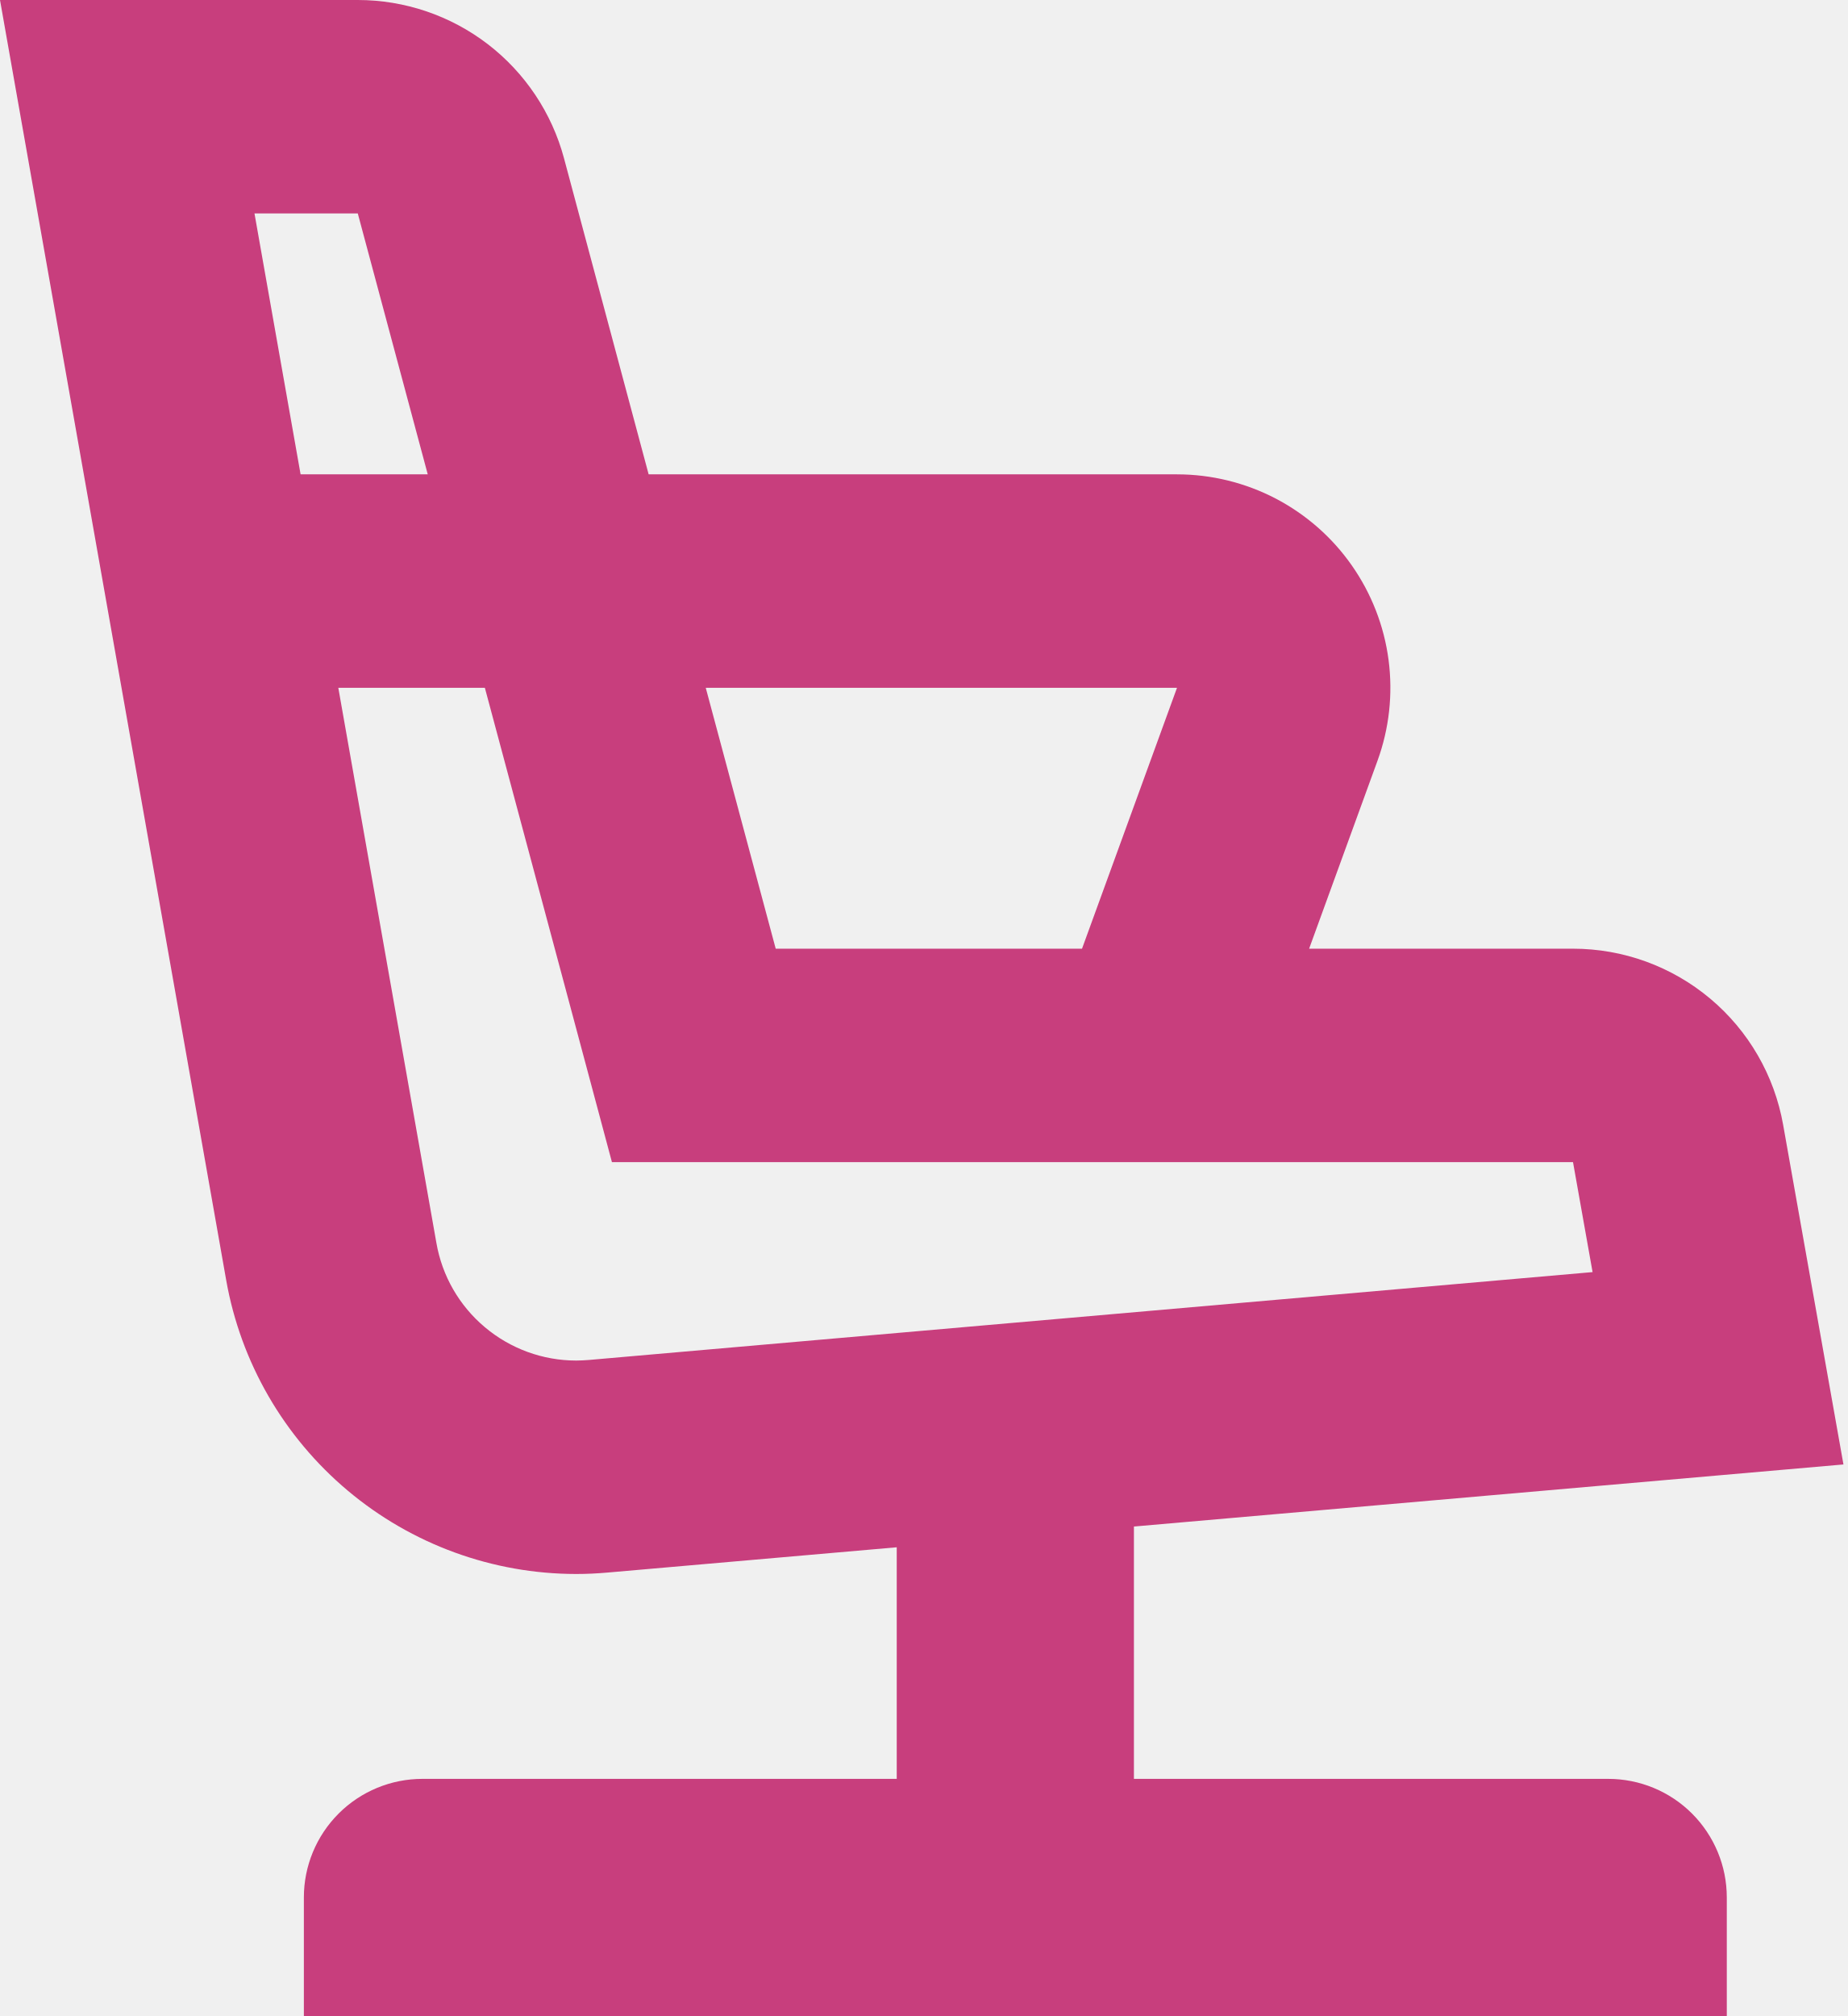
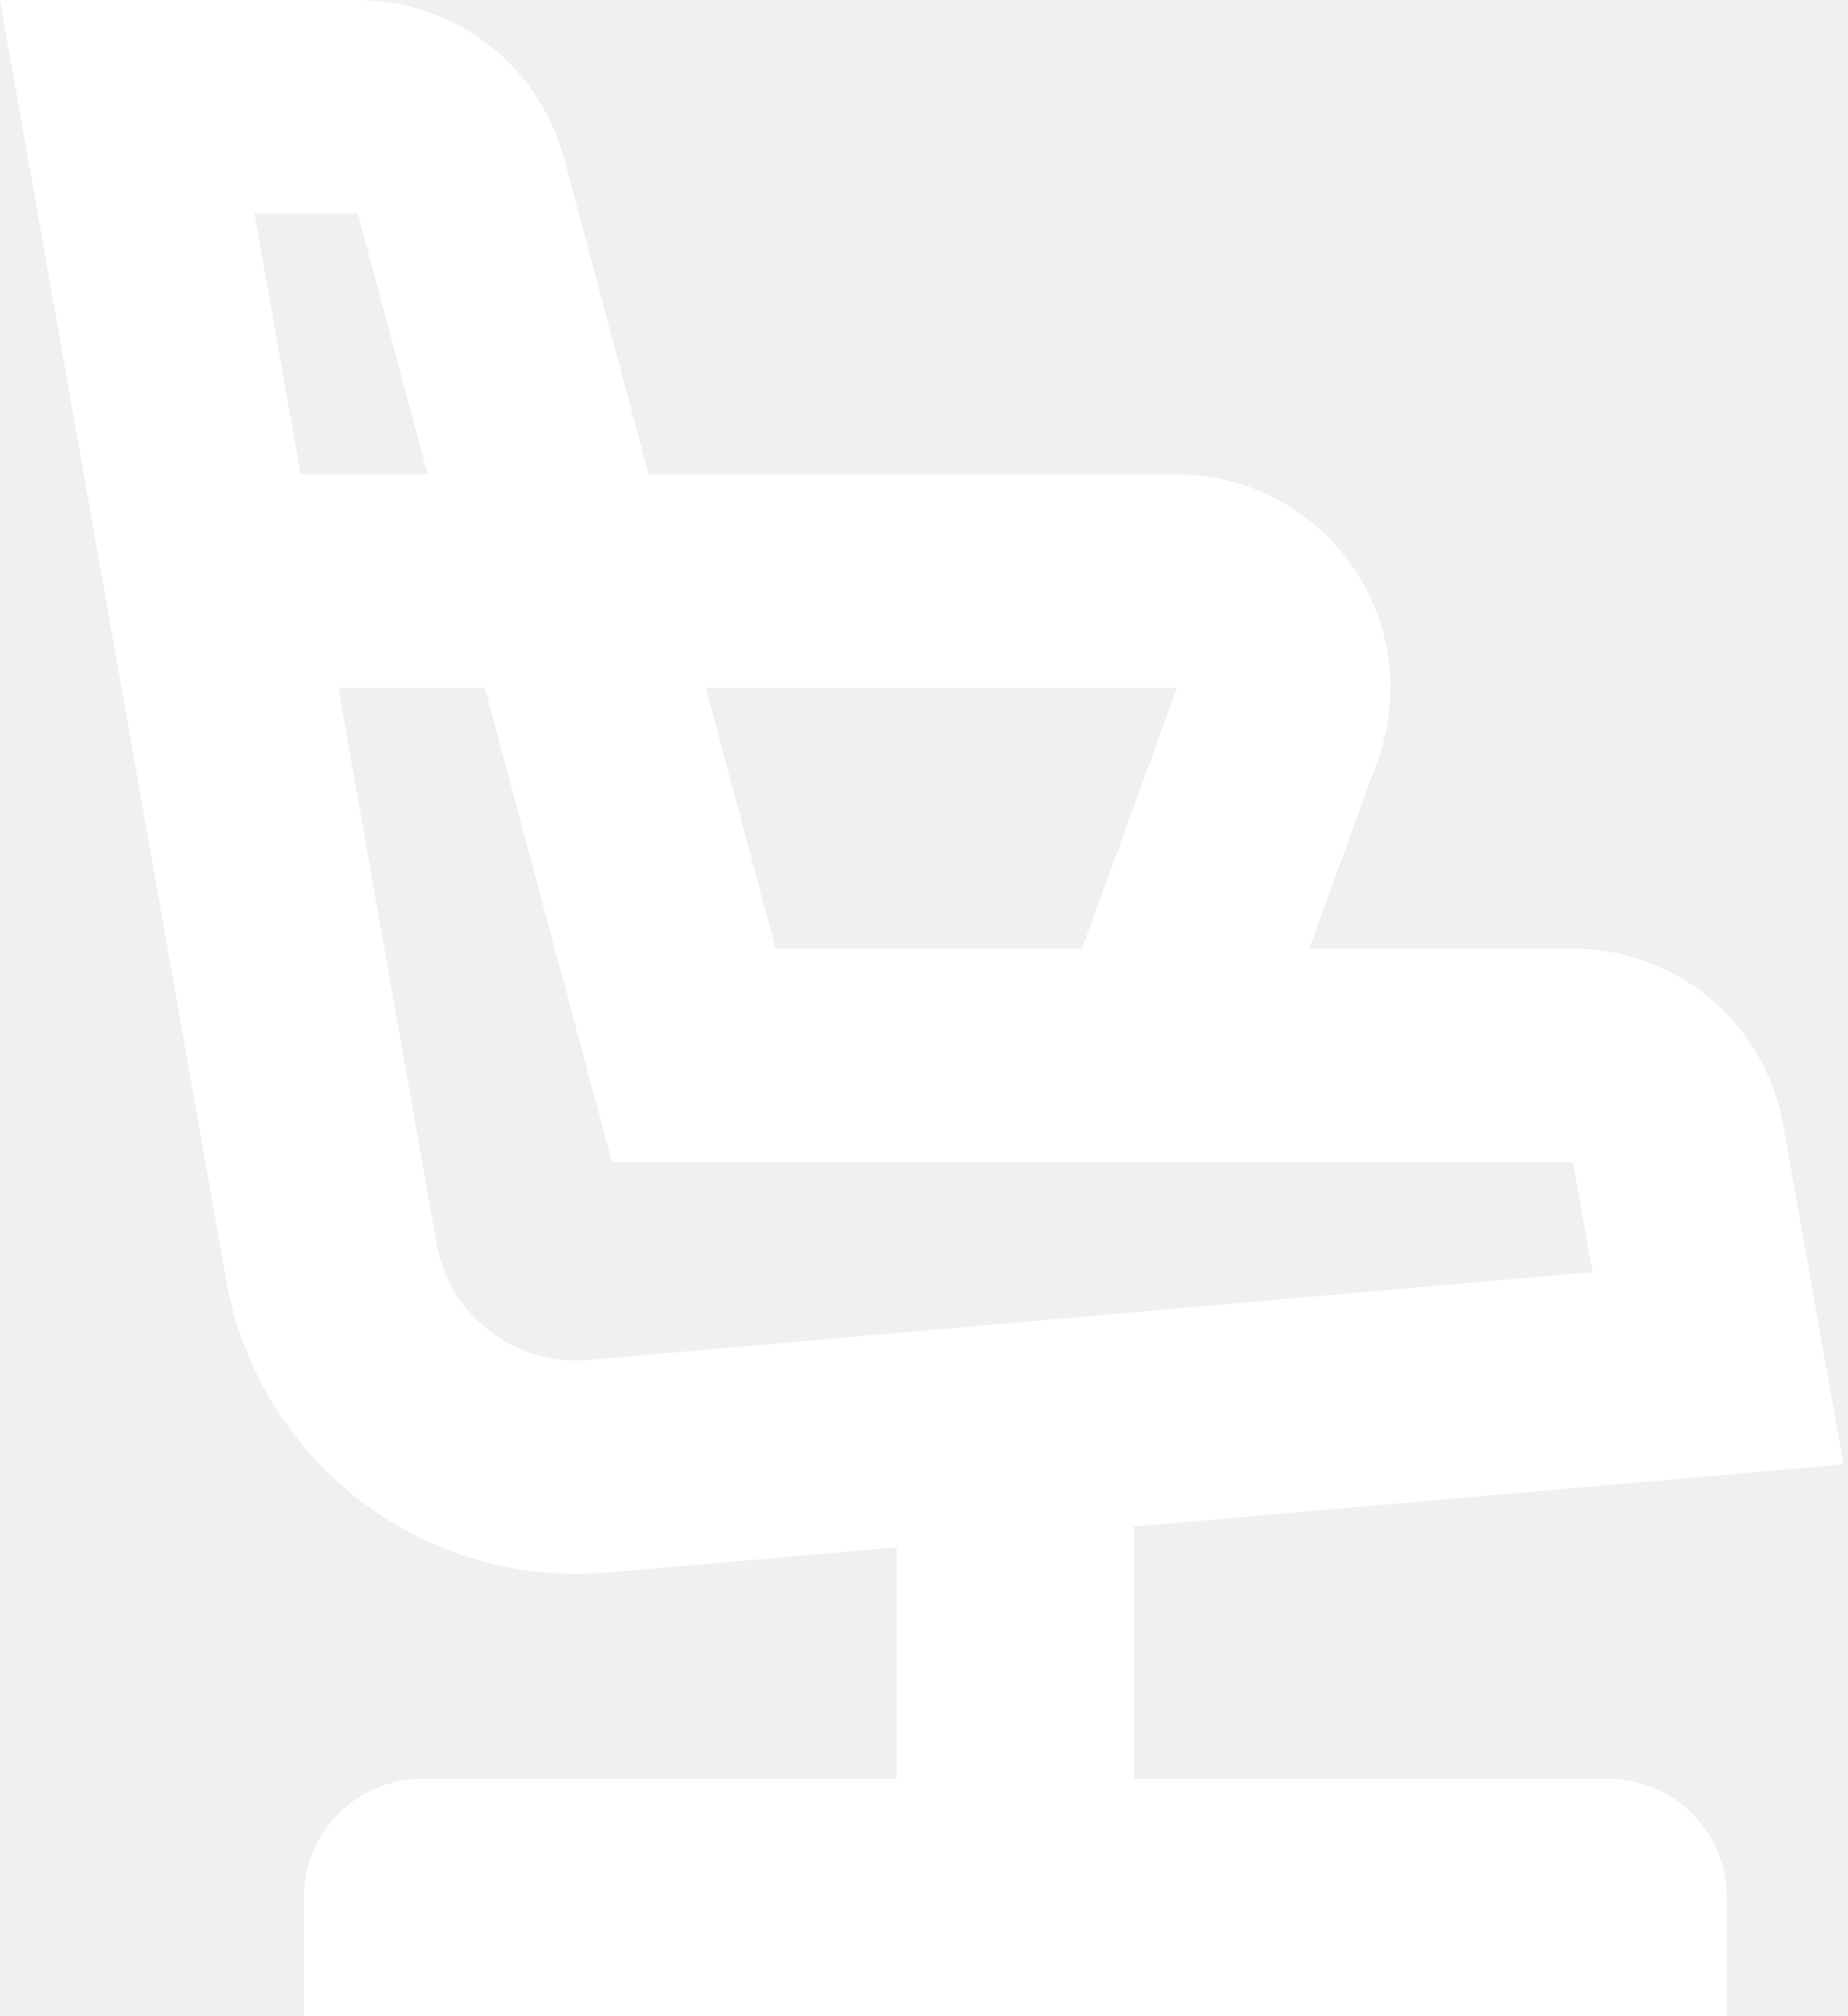
<svg xmlns="http://www.w3.org/2000/svg" width="22" height="24" viewBox="0 0 22 24" fill="none">
-   <path d="M6.86 18.738C6.984 18.738 7.108 18.732 7.233 18.721L10.677 18.42V21.177H5.03C4.656 21.177 4.297 21.325 4.032 21.59C3.767 21.855 3.618 22.214 3.618 22.588V24H20.56V22.588C20.56 22.214 20.411 21.855 20.146 21.59C19.881 21.325 19.522 21.177 19.148 21.177H13.501V18.173L21.949 17.434L21.231 13.391C21.127 12.803 20.819 12.271 20.362 11.888C19.904 11.504 19.326 11.294 18.729 11.294H15.587L16.401 9.057C16.541 8.673 16.586 8.262 16.533 7.857C16.48 7.452 16.329 7.065 16.095 6.731C15.861 6.396 15.549 6.123 15.187 5.934C14.825 5.746 14.422 5.647 14.014 5.647H7.723L6.715 1.883C6.57 1.343 6.251 0.866 5.807 0.525C5.363 0.185 4.819 -1.41168e-05 4.26 8.0981e-10H0L2.693 15.239C2.866 16.219 3.379 17.106 4.141 17.746C4.903 18.386 5.865 18.737 6.86 18.738ZM14.014 8.188L12.883 11.294H9.236L8.403 8.188H14.014ZM6.782 11.952L7.286 13.835H18.729L18.962 15.144L7.012 16.19C6.961 16.194 6.91 16.197 6.86 16.197C6.462 16.197 6.077 16.056 5.773 15.8C5.468 15.544 5.264 15.189 5.196 14.797L4.028 8.188H5.773L6.782 11.952ZM3.03 2.541H4.26L5.093 5.647H3.579L3.03 2.541Z" fill="#C83E7D" />
+   <path d="M6.86 18.738C6.984 18.738 7.108 18.732 7.233 18.721L10.677 18.42V21.177H5.03C4.656 21.177 4.297 21.325 4.032 21.59C3.767 21.855 3.618 22.214 3.618 22.588V24H20.56V22.588C20.56 22.214 20.411 21.855 20.146 21.59C19.881 21.325 19.522 21.177 19.148 21.177H13.501V18.173L21.949 17.434L21.231 13.391C21.127 12.803 20.819 12.271 20.362 11.888C19.904 11.504 19.326 11.294 18.729 11.294H15.587L16.401 9.057C16.541 8.673 16.586 8.262 16.533 7.857C16.48 7.452 16.329 7.065 16.095 6.731C15.861 6.396 15.549 6.123 15.187 5.934C14.825 5.746 14.422 5.647 14.014 5.647H7.723L6.715 1.883C6.57 1.343 6.251 0.866 5.807 0.525C5.363 0.185 4.819 -1.41168e-05 4.26 8.0981e-10H0L2.693 15.239C2.866 16.219 3.379 17.106 4.141 17.746C4.903 18.386 5.865 18.737 6.86 18.738ZM14.014 8.188L12.883 11.294H9.236L8.403 8.188H14.014ZM6.782 11.952L7.286 13.835H18.729L18.962 15.144L7.012 16.19C6.961 16.194 6.91 16.197 6.86 16.197C6.462 16.197 6.077 16.056 5.773 15.8C5.468 15.544 5.264 15.189 5.196 14.797L4.028 8.188H5.773L6.782 11.952ZM3.03 2.541H4.26L5.093 5.647H3.579L3.03 2.541Z" class="fill-target" fill="#fff" />
</svg>
